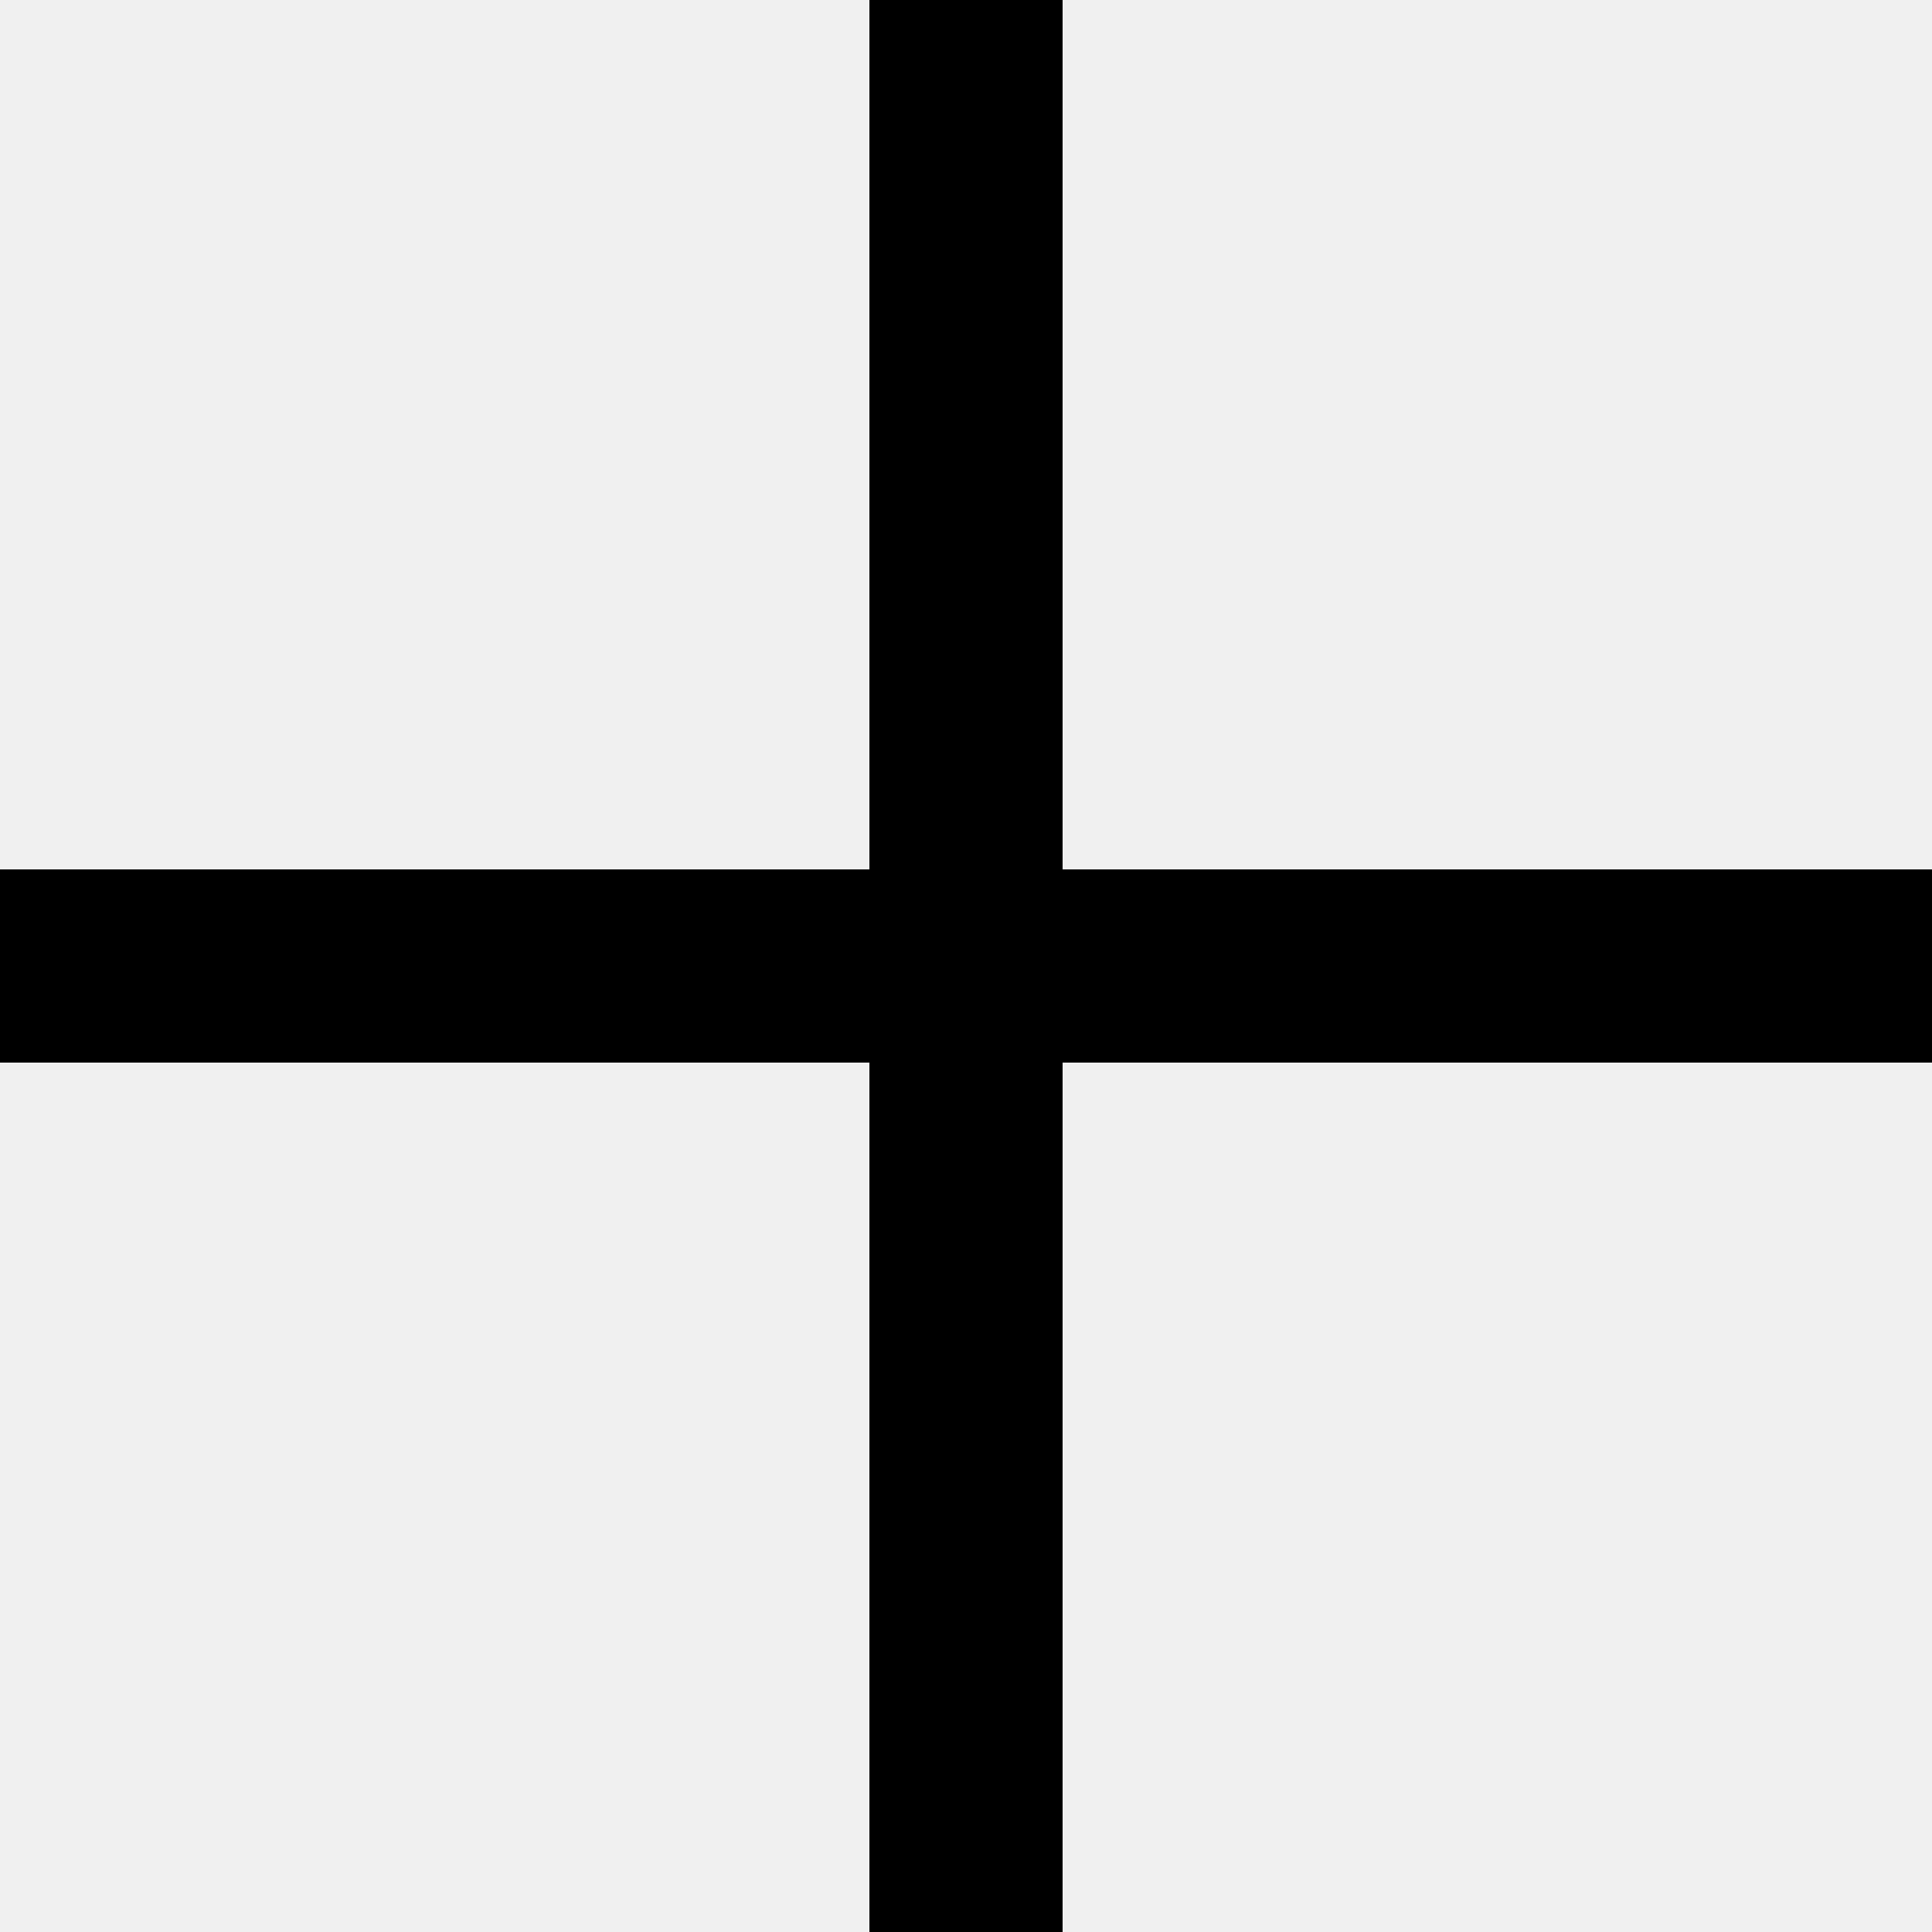
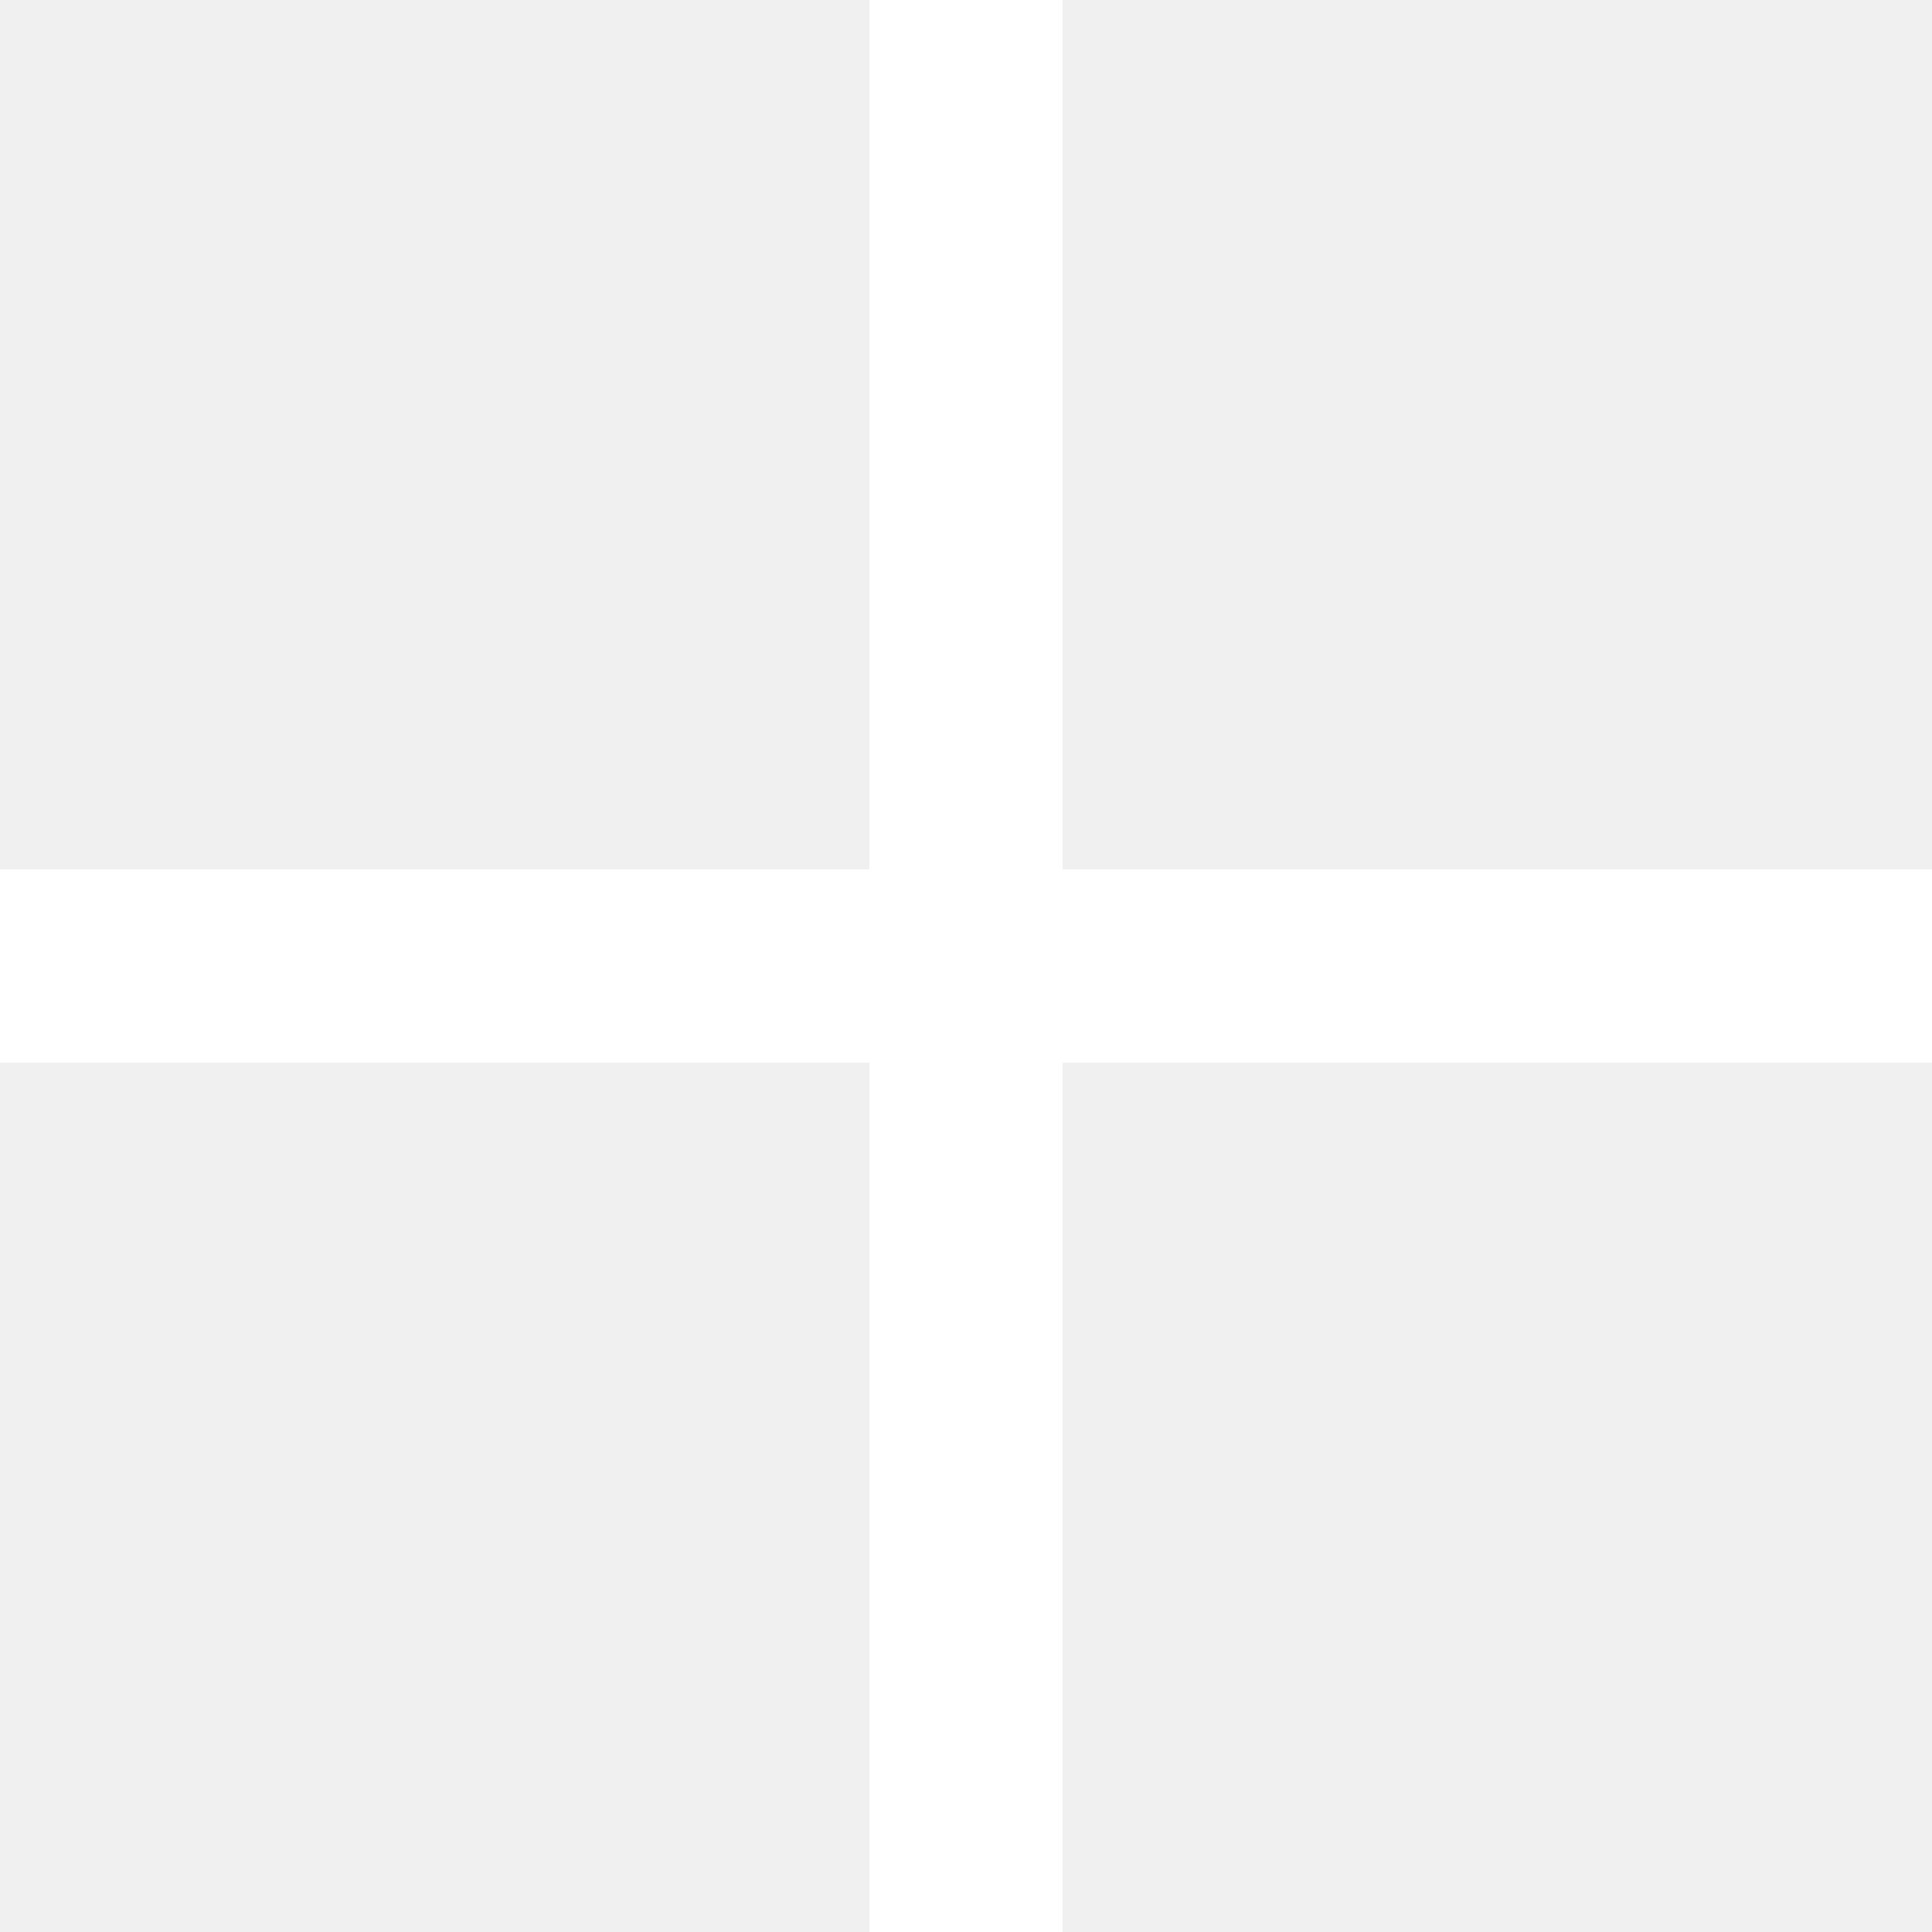
<svg xmlns="http://www.w3.org/2000/svg" width="20" height="20" viewBox="0 0 20 20" fill="none">
-   <path fill-rule="evenodd" clip-rule="evenodd" d="M11 9H20V11H11V20H9V11H0V9H9V0H11V9Z" fill="currentColor" />
+   <path fill-rule="evenodd" clip-rule="evenodd" d="M11 9H20V11H11V20H9V11H0V9H9V0H11V9Z" fill="#fff" />
</svg>
